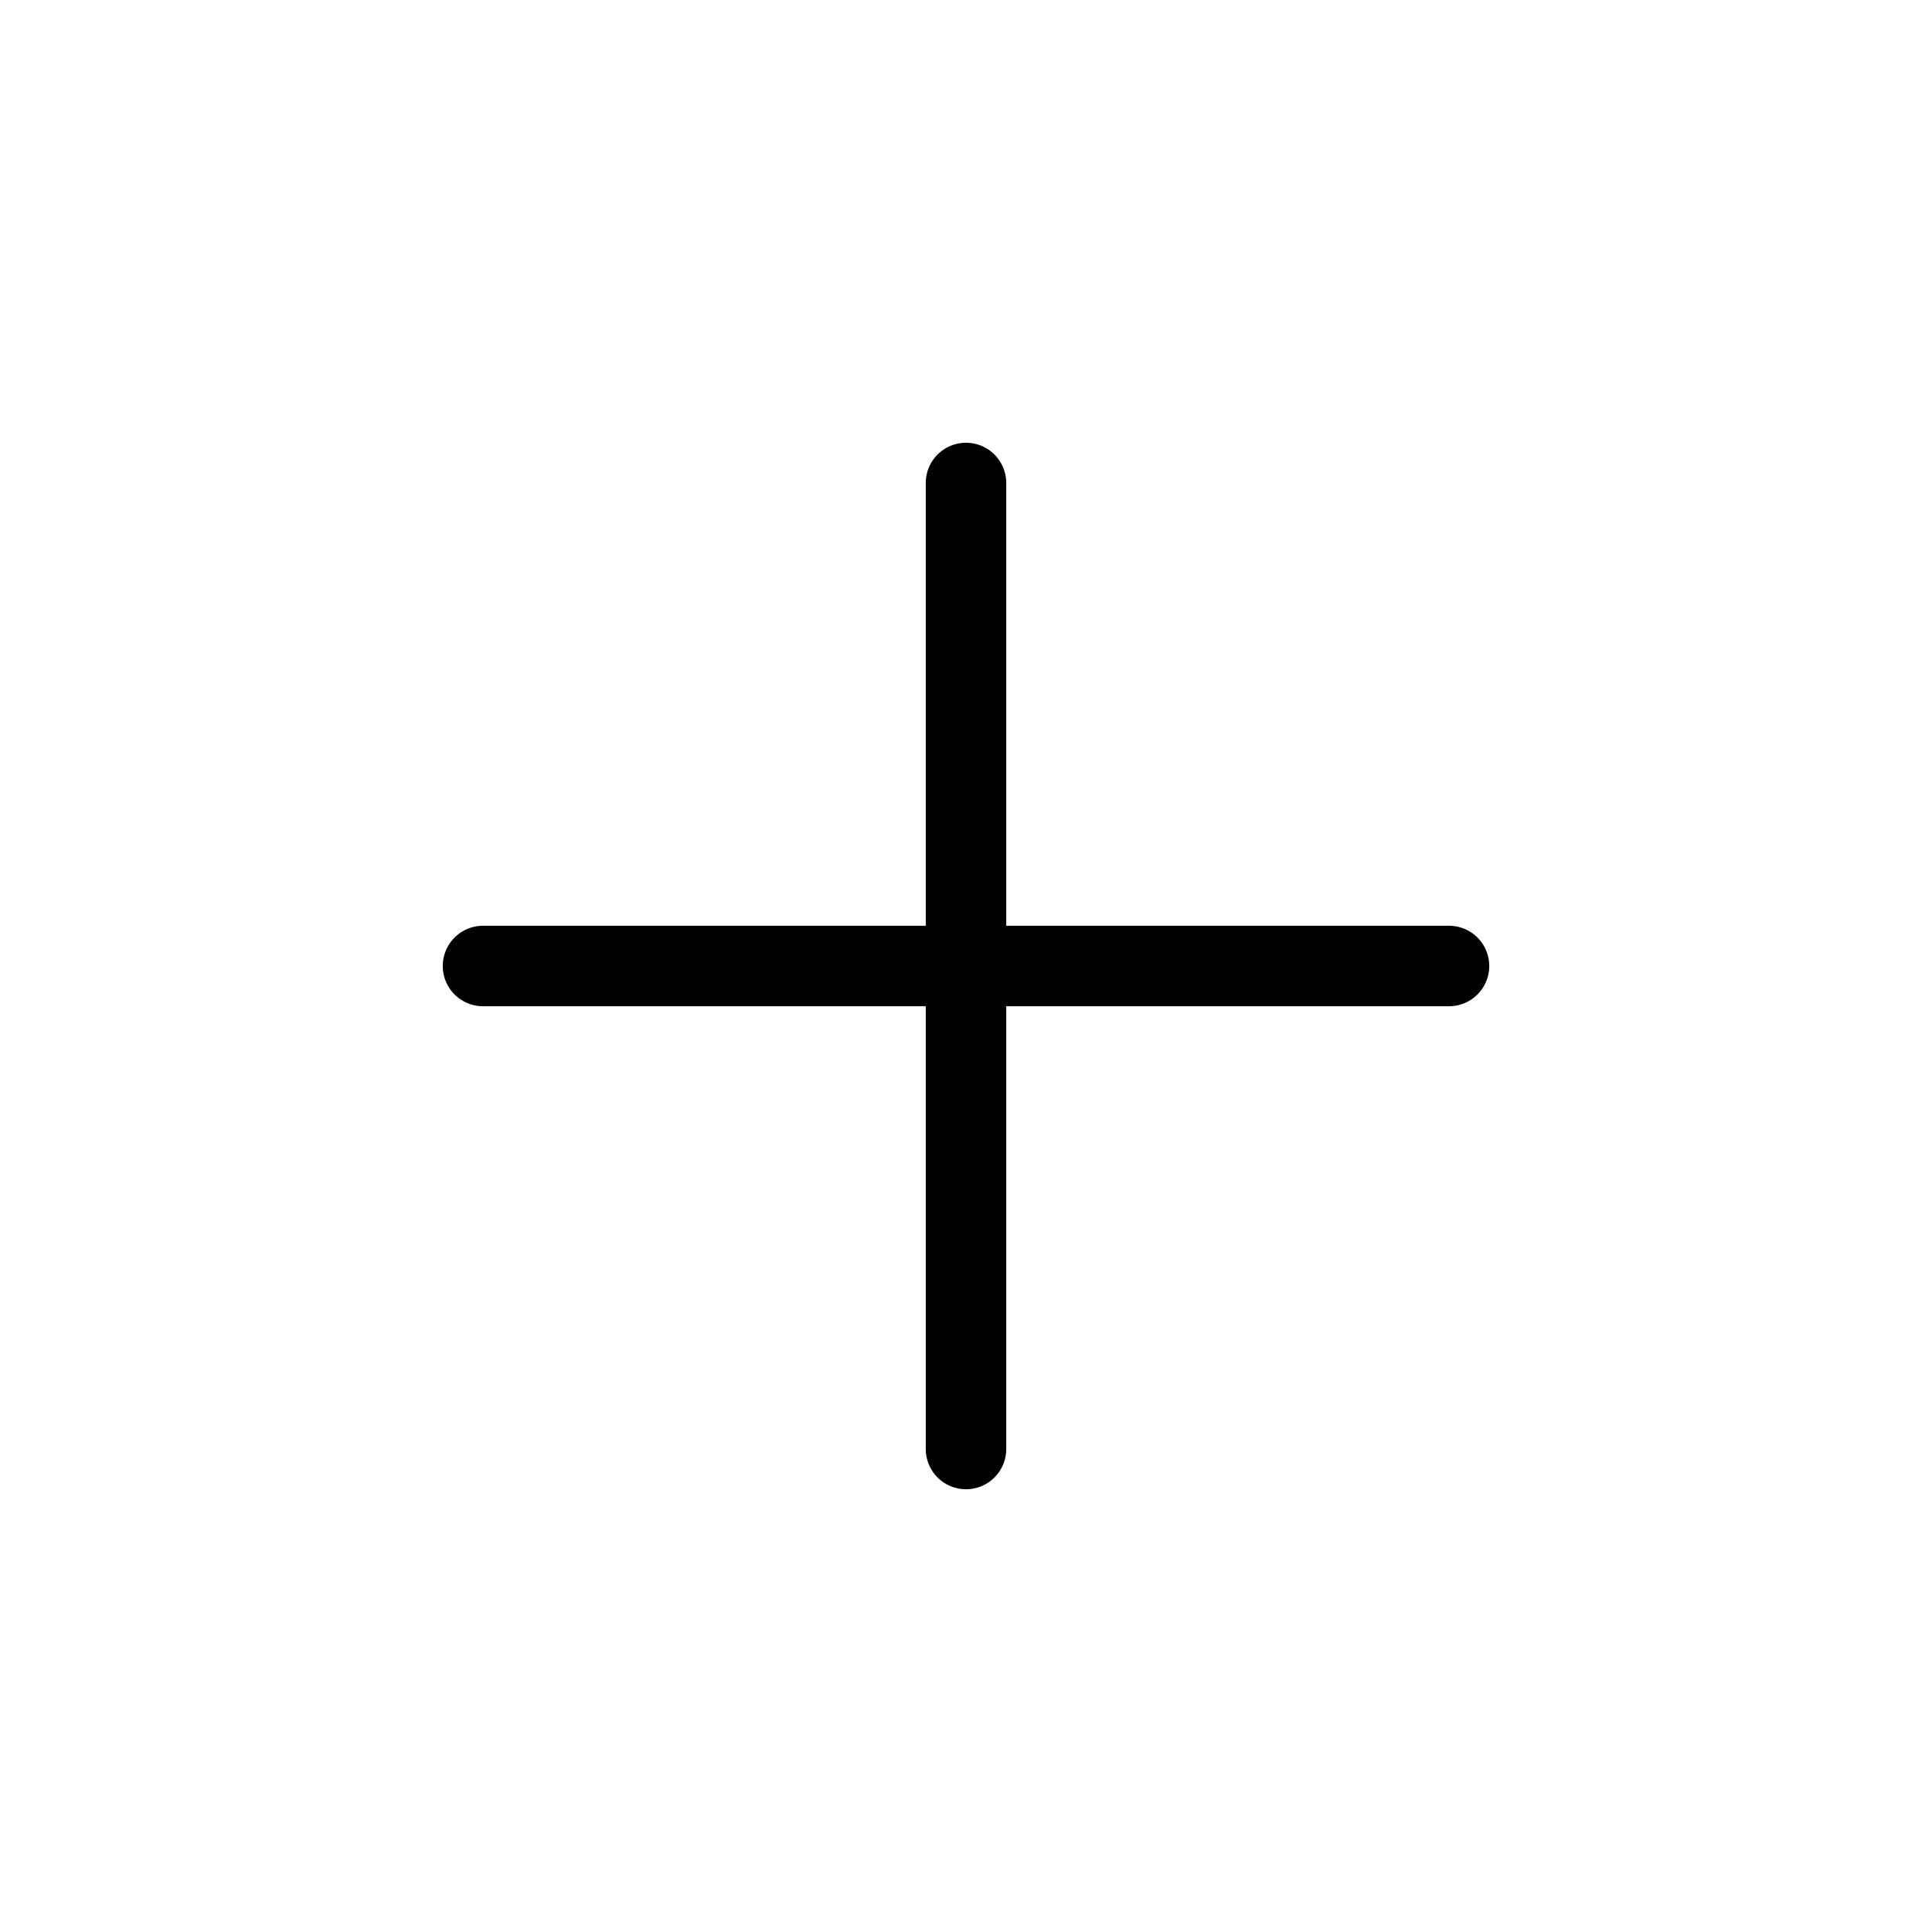
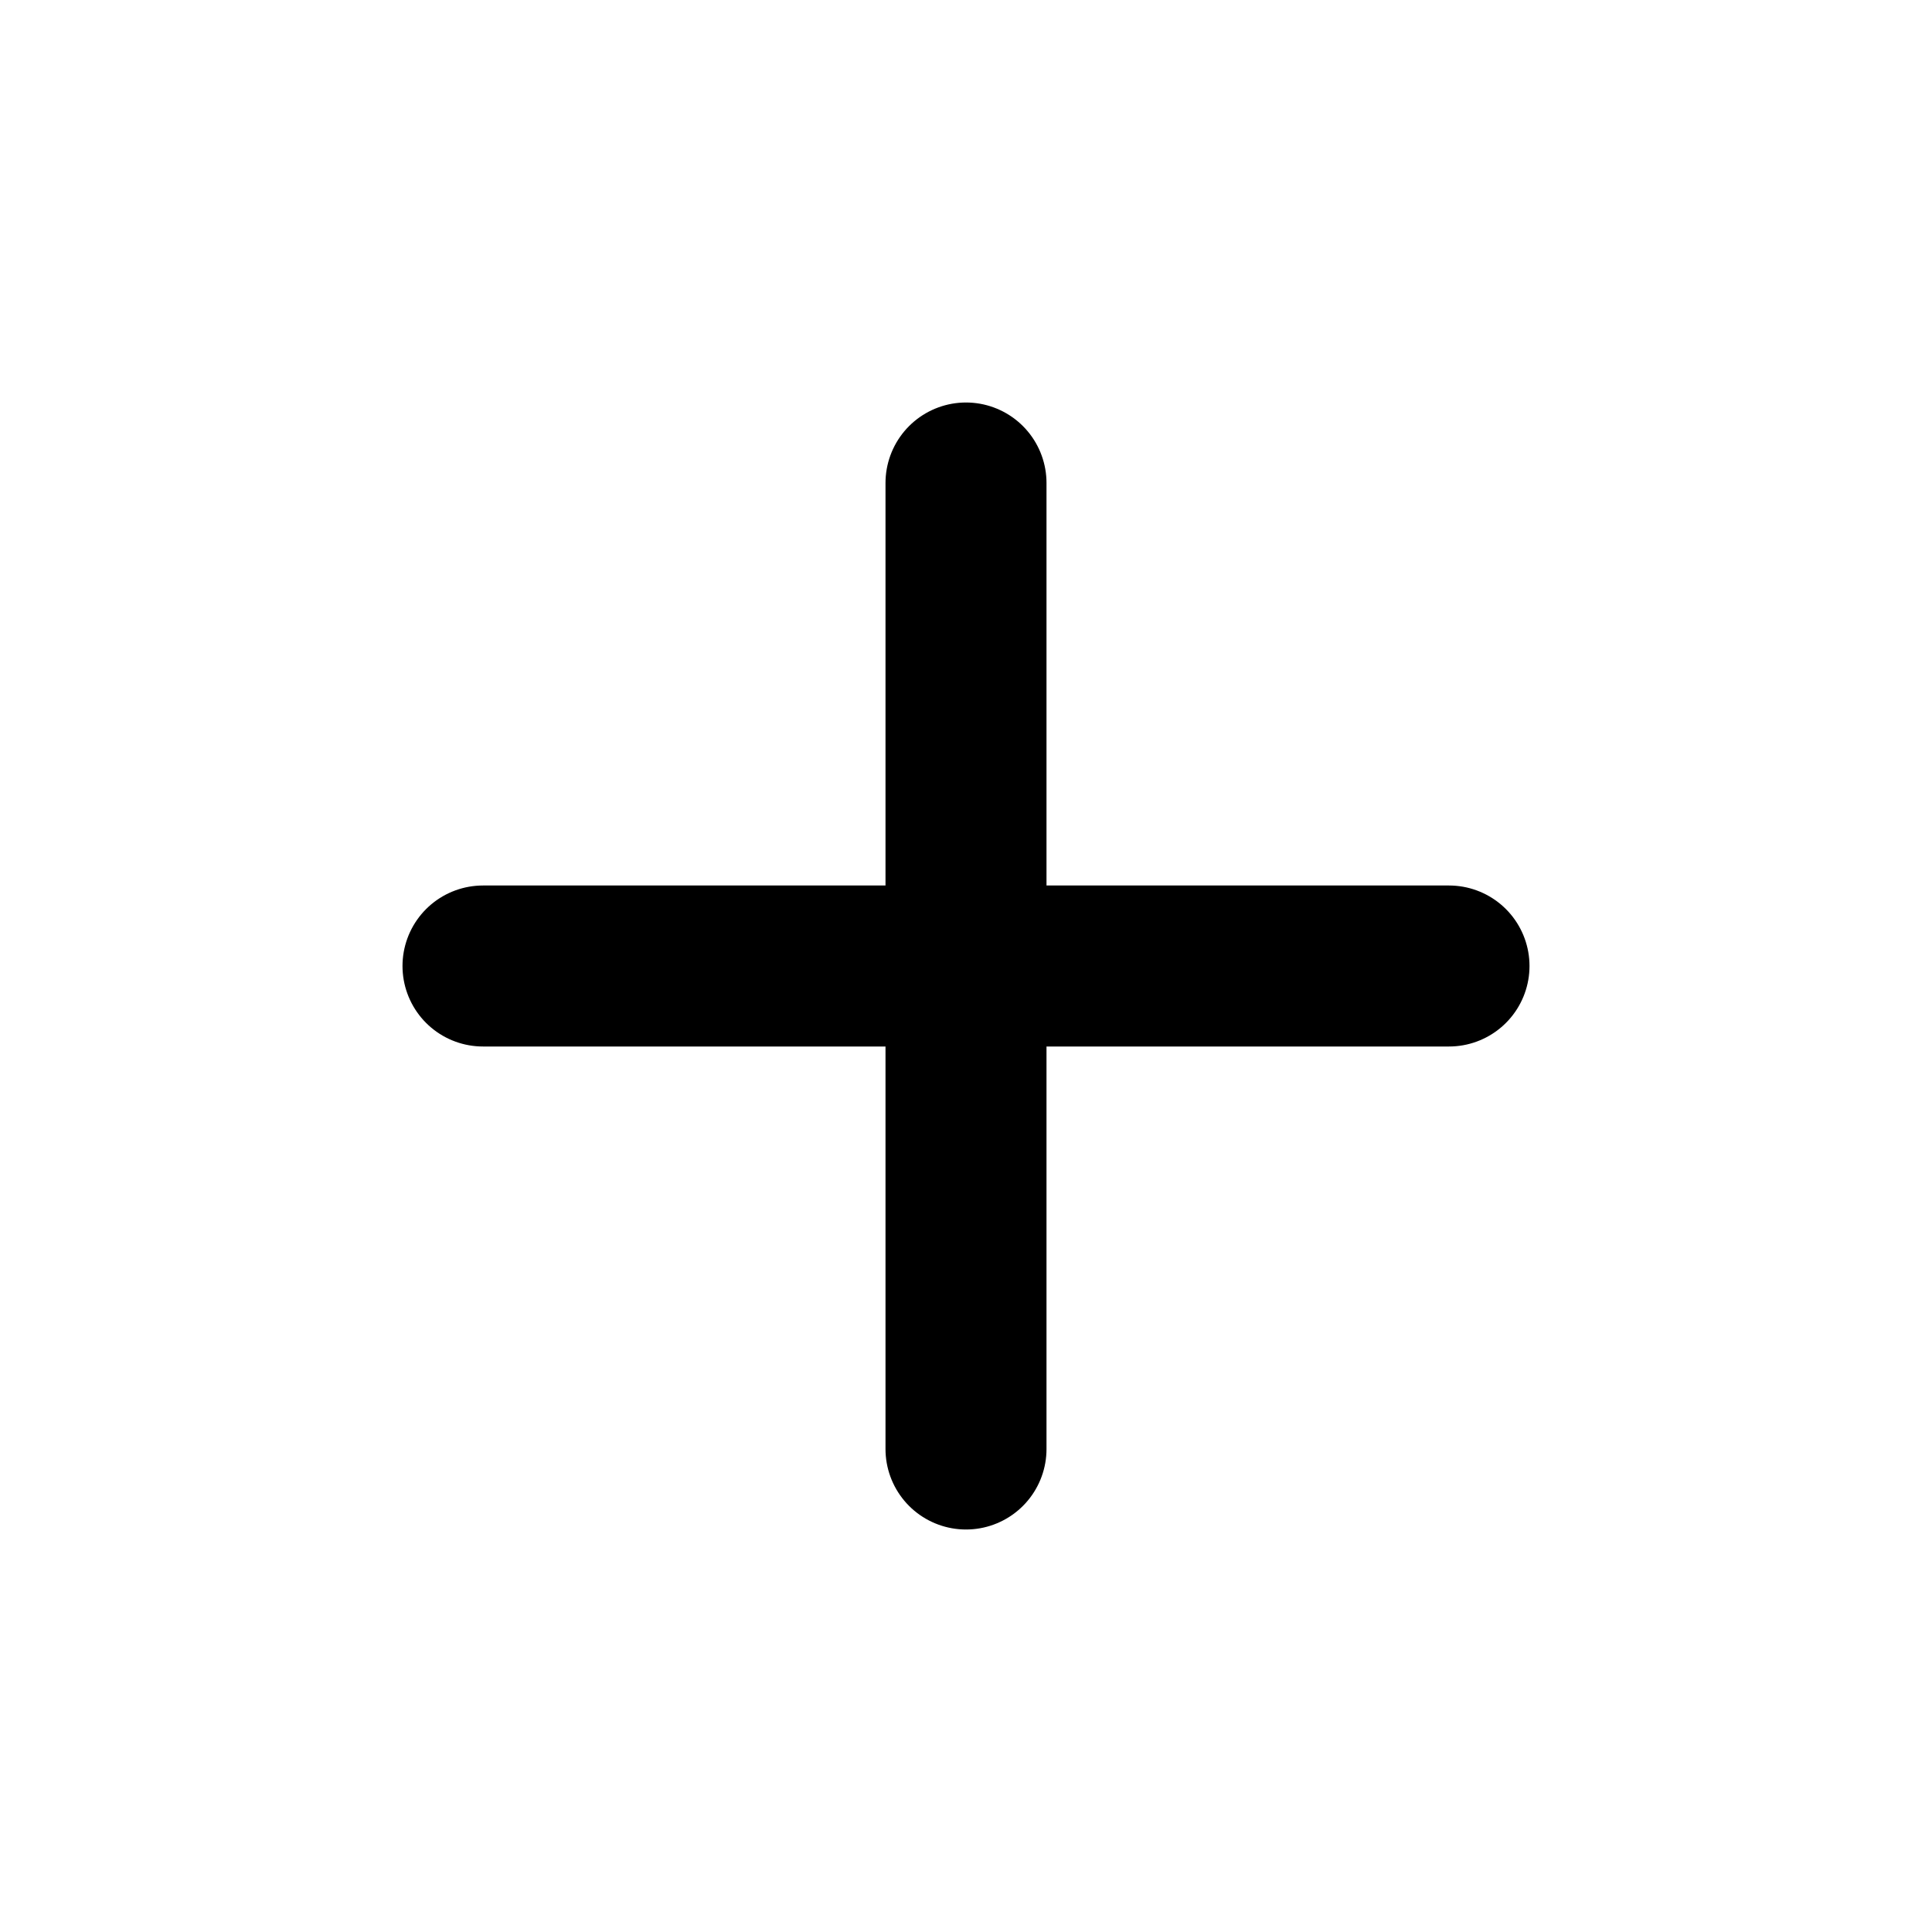
- <svg xmlns="http://www.w3.org/2000/svg" width="24" height="24" stroke-width="1" viewBox="0 0 24 24" fill="none">
+ <svg xmlns="http://www.w3.org/2000/svg" width="24" height="24" stroke-width="2" viewBox="0 0 24 24" fill="none">
  <path d="M6 12H12M18 12H12M12 12V6M12 12V18" stroke="currentColor" stroke-linecap="round" stroke-linejoin="round" />
</svg>
